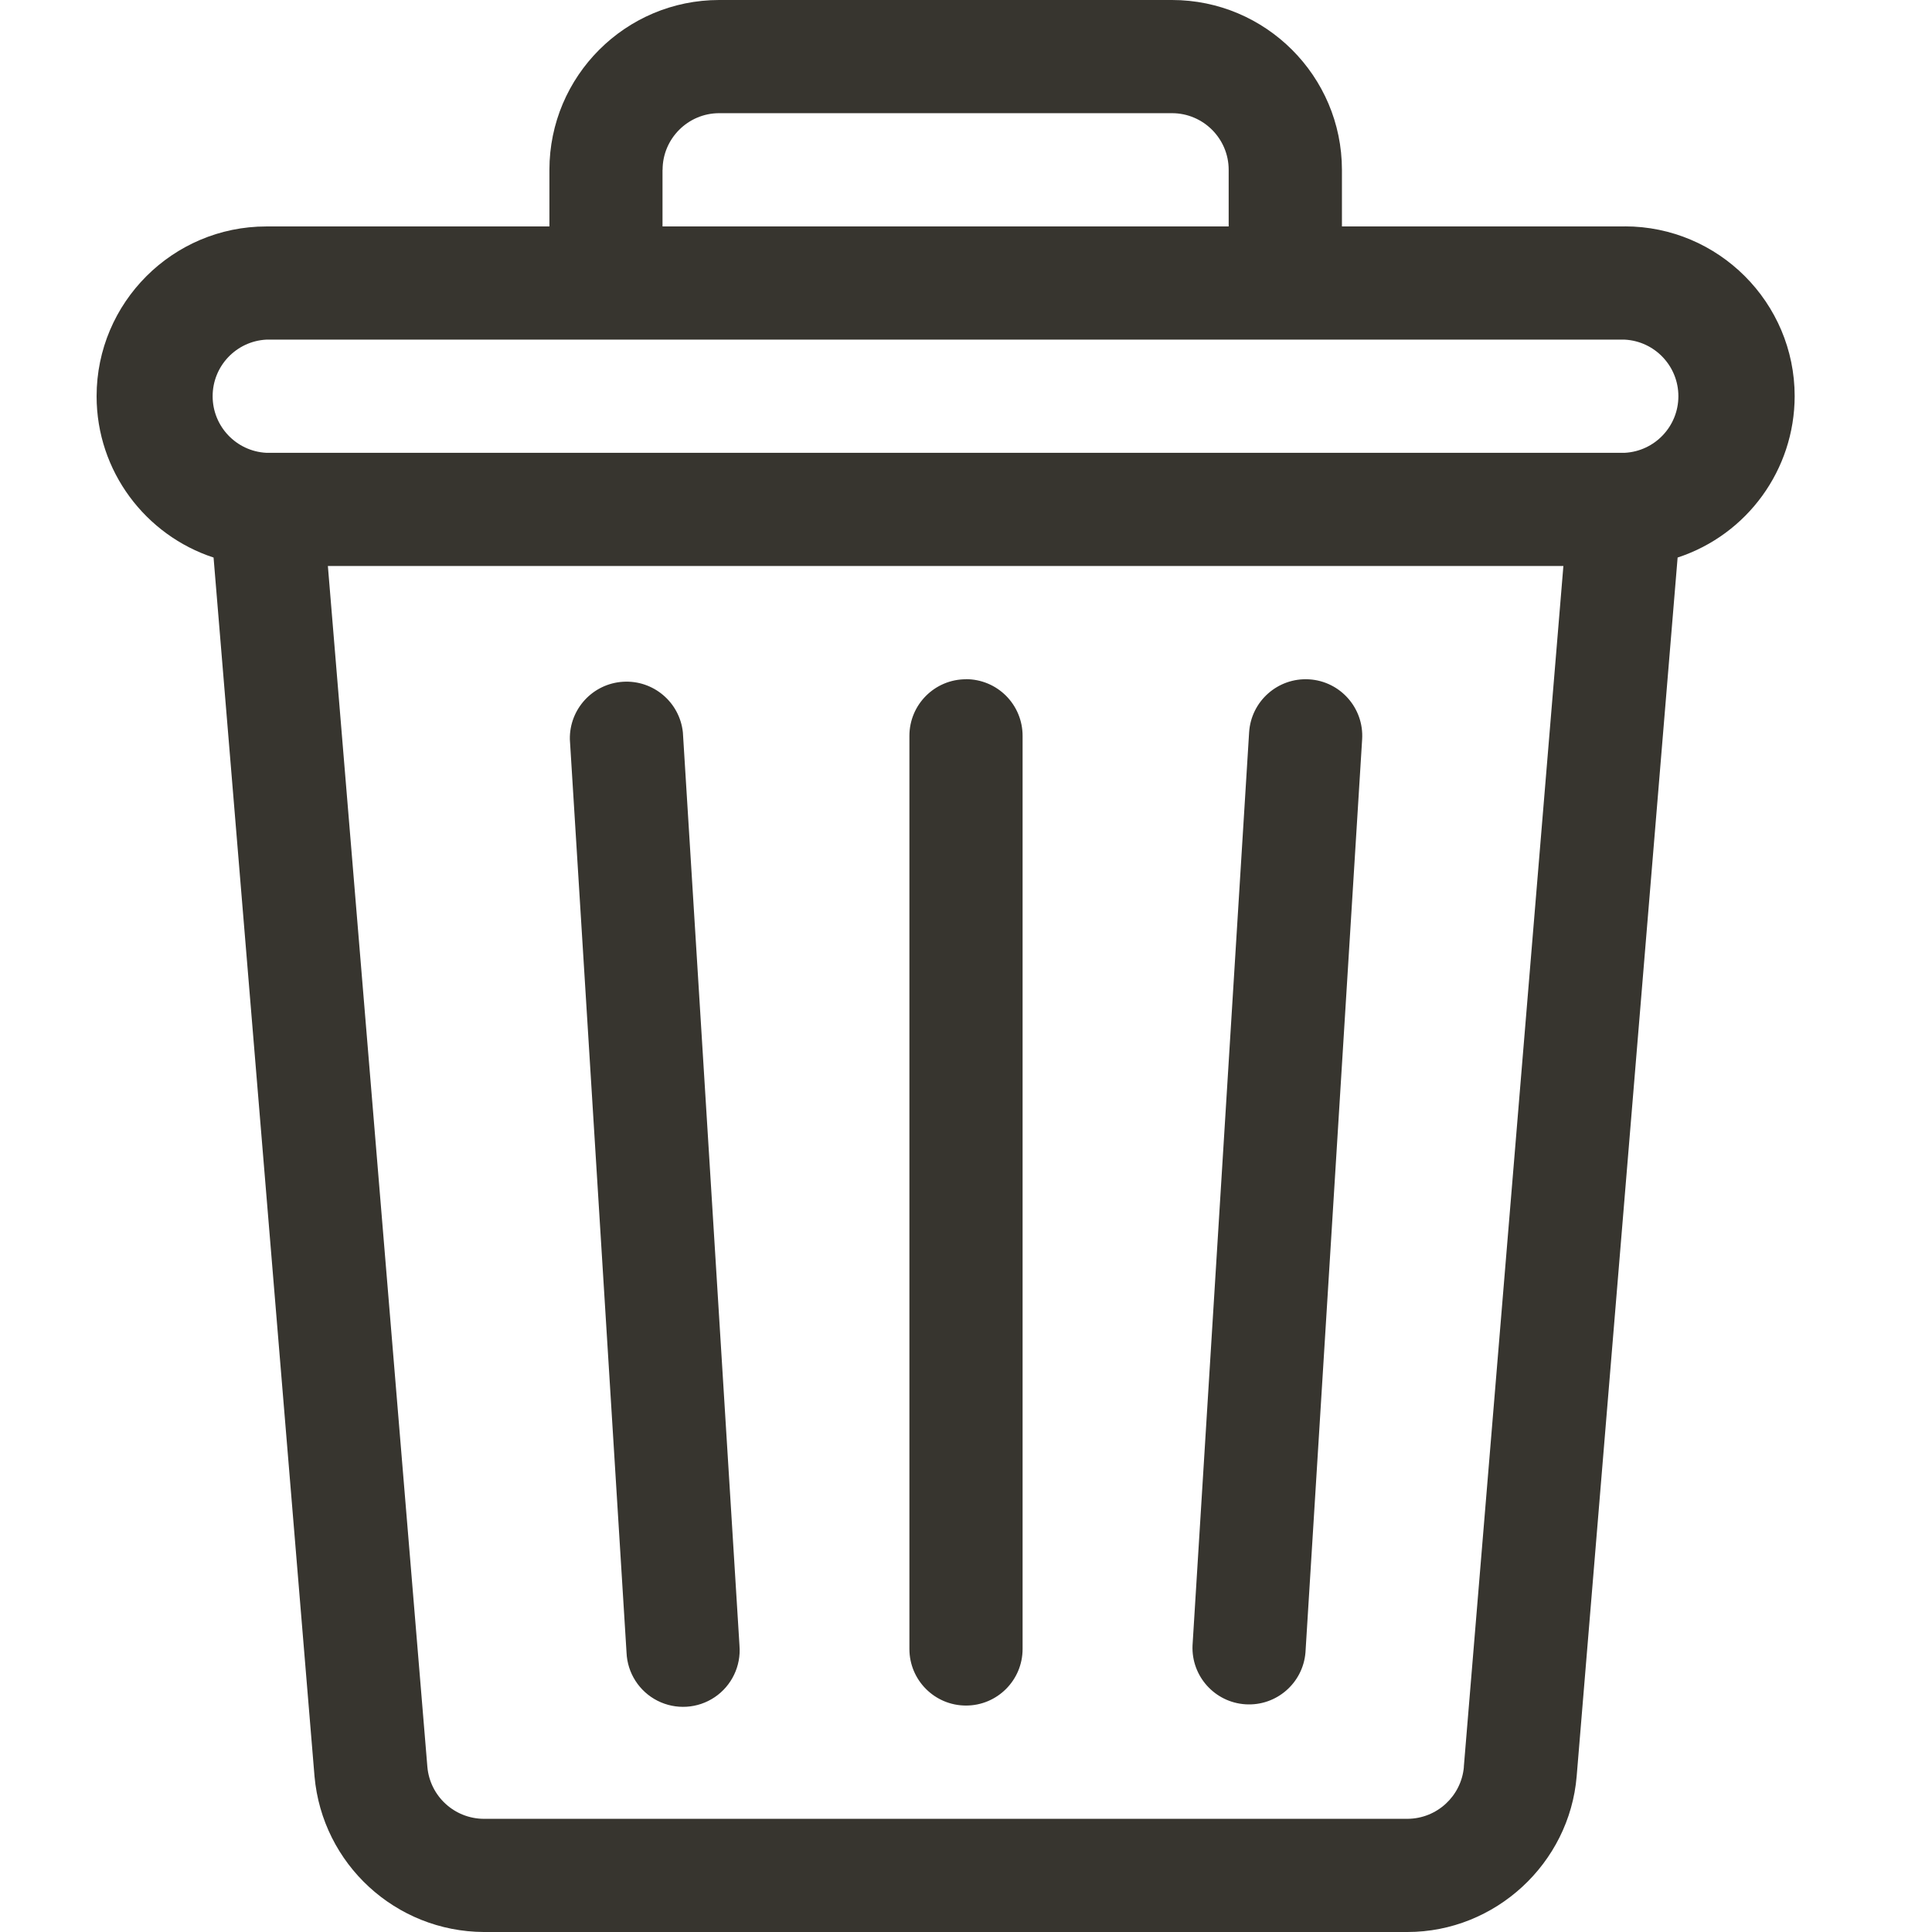
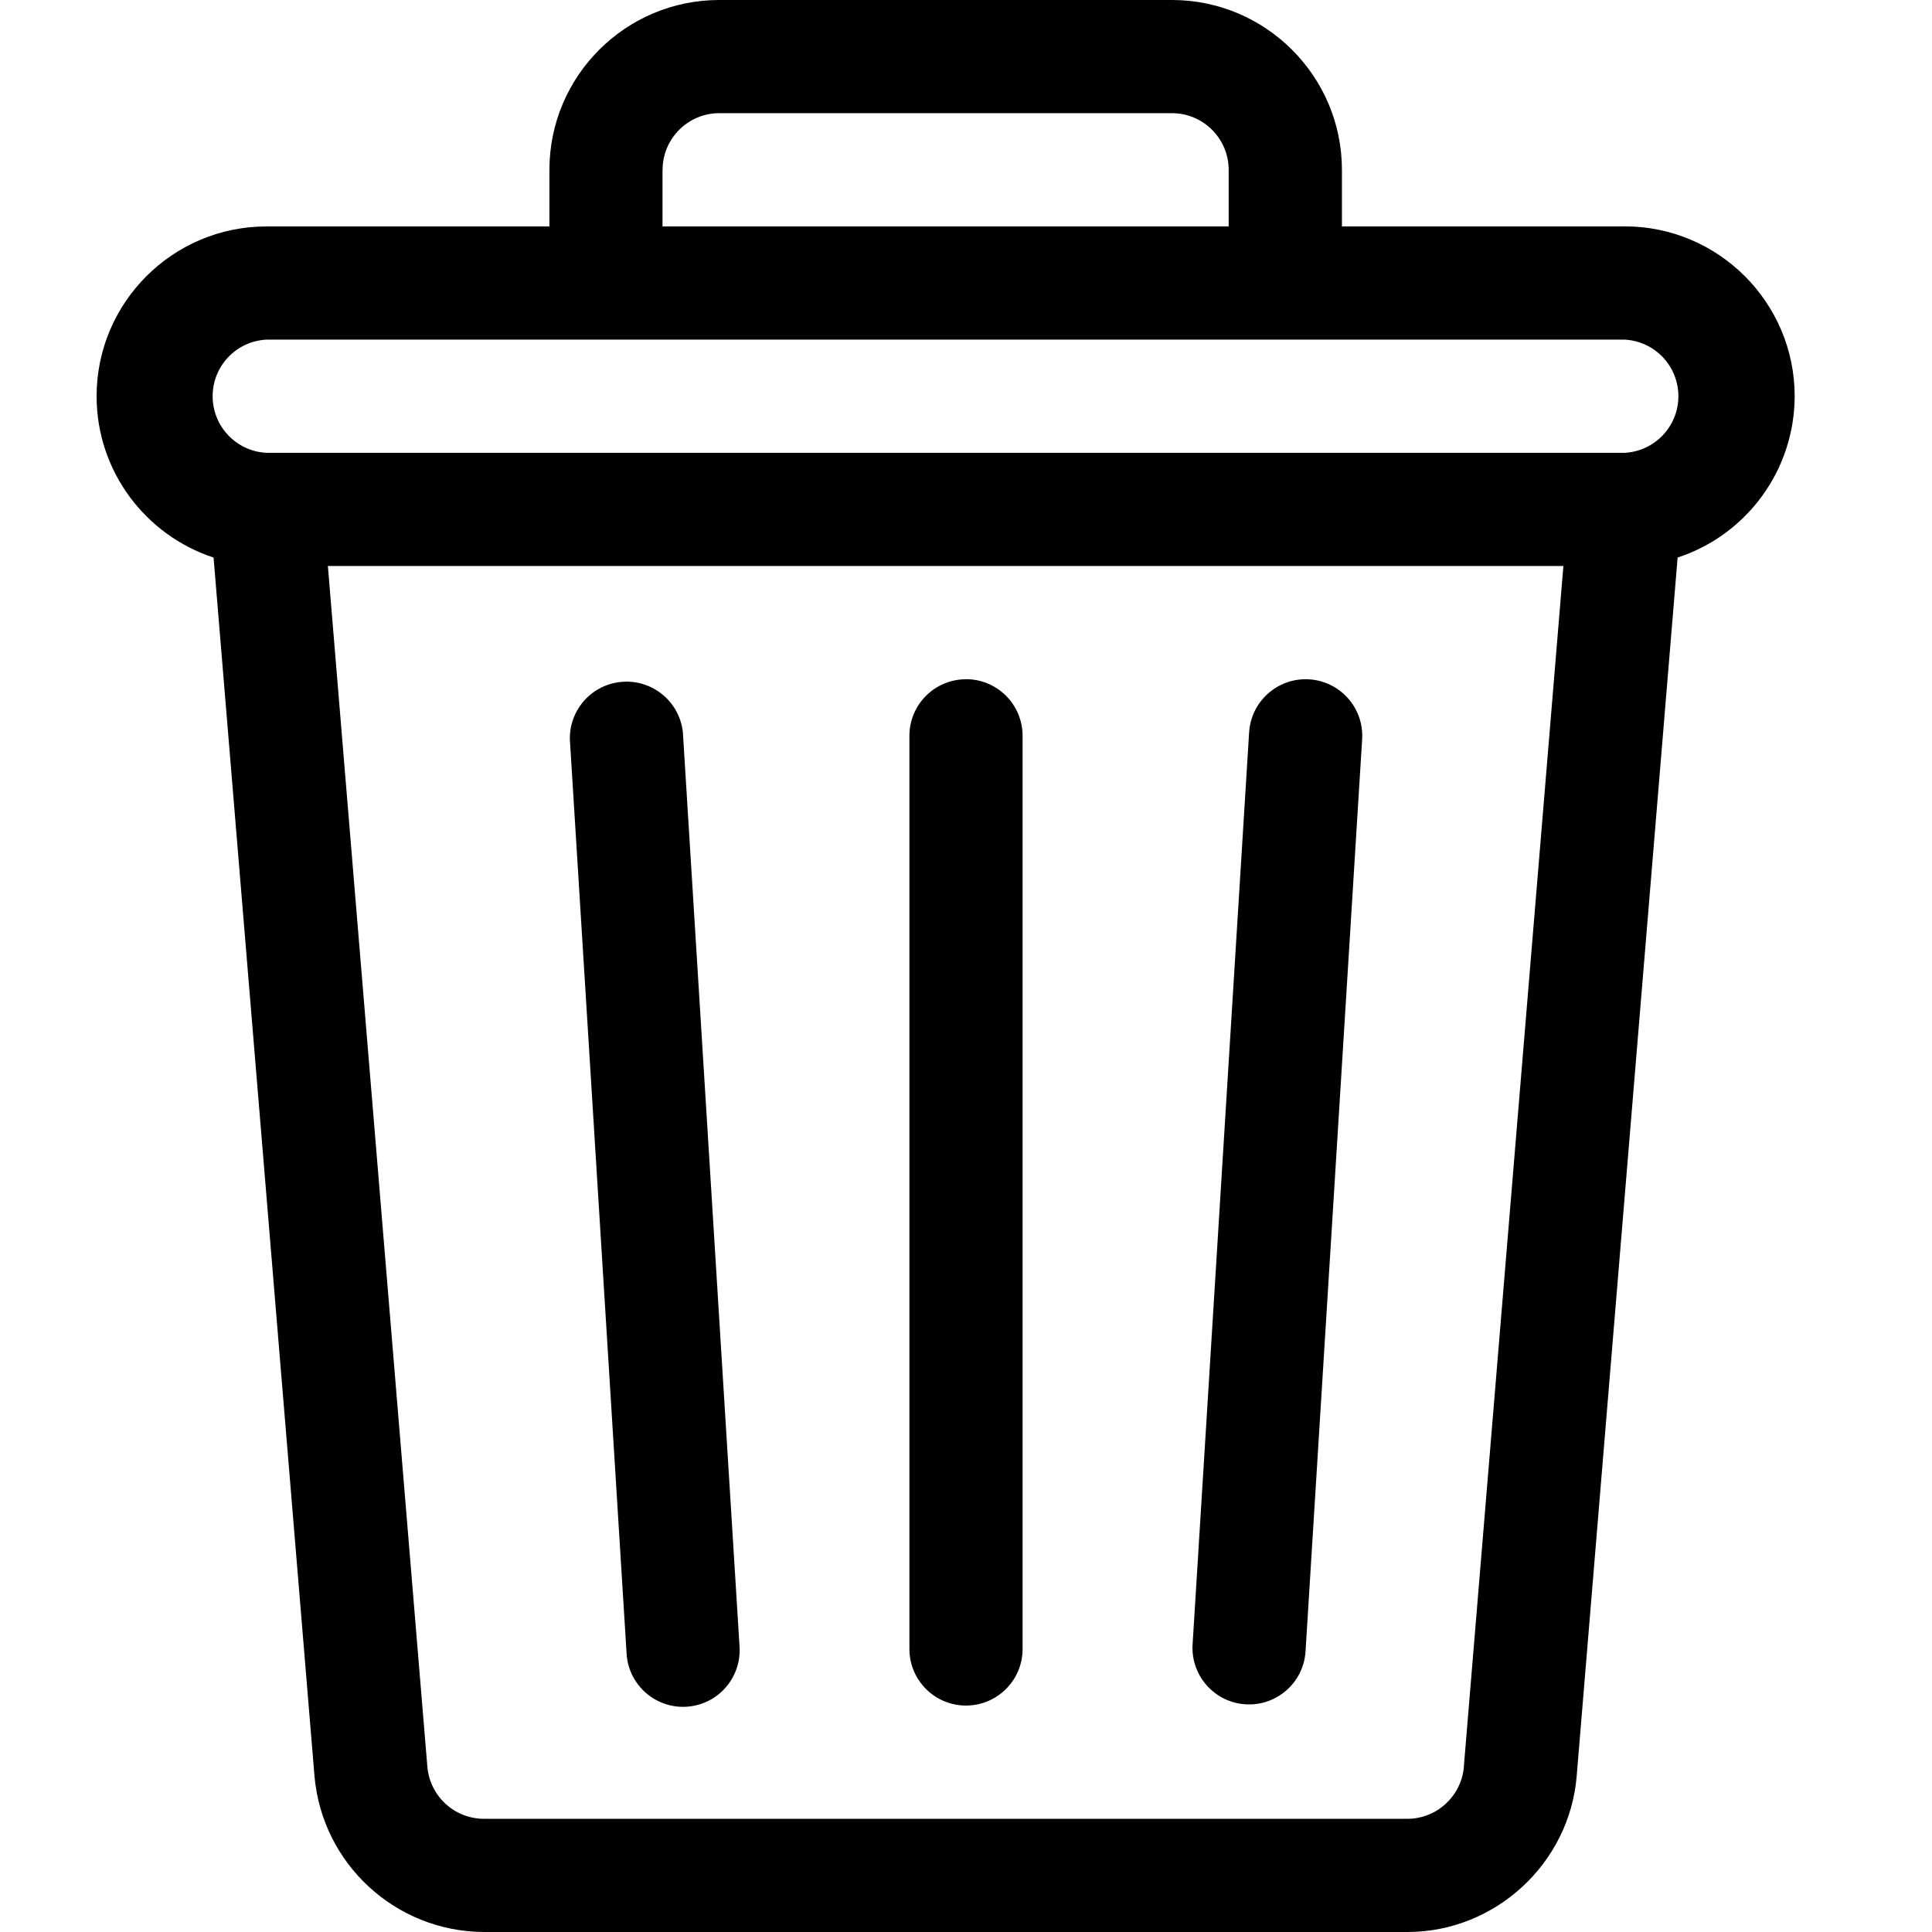
<svg xmlns="http://www.w3.org/2000/svg" fill="none" viewBox="0 0 24 24">
-   <path fill="#37352F" d="M20.184 2.813H16.67v-.704C16.669.946 15.722 0 14.559 0H8.934C7.771 0 6.825.946 6.825 2.11v.703H3.309c-1.163 0-2.109.946-2.109 2.109 0 .934.61 1.728 1.453 2.004l1.254 15.14A2.122 2.122 0 0 0 6.01 24h11.474c1.089 0 2.012-.85 2.102-1.935L20.84 6.926a2.113 2.113 0 0 0 1.454-2.004c0-1.163-.947-2.11-2.11-2.11ZM8.231 2.109c0-.387.316-.703.703-.703h5.625c.388 0 .704.316.704.703v.704H8.23v-.704Zm9.954 19.84a.707.707 0 0 1-.7.645H6.01a.707.707 0 0 1-.701-.645L4.073 7.031h15.348L18.184 21.95Zm2-16.324H3.308a.704.704 0 0 1 0-1.406h16.875a.704.704 0 0 1 0 1.406Z" />
-   <path fill="#37352F" d="M9.186 20.44 8.483 9.098a.704.704 0 0 0-1.404.087l.704 11.344a.703.703 0 1 0 1.403-.087ZM12 8.438a.703.703 0 0 0-.703.703v11.343a.703.703 0 0 0 1.406 0V9.141A.703.703 0 0 0 12 8.437ZM16.262 8.439a.704.704 0 0 0-.745.658l-.703 11.344a.703.703 0 0 0 1.403.087l.704-11.344a.703.703 0 0 0-.659-.745Z" />
+   <path fill="currentColor" d="M20.184 2.813H16.67v-.704C16.669.946 15.722 0 14.559 0H8.934C7.771 0 6.825.946 6.825 2.11v.703H3.309c-1.163 0-2.109.946-2.109 2.109 0 .934.61 1.728 1.453 2.004l1.254 15.14A2.122 2.122 0 0 0 6.01 24h11.474c1.089 0 2.012-.85 2.102-1.935L20.84 6.926a2.113 2.113 0 0 0 1.454-2.004c0-1.163-.947-2.11-2.11-2.11ZM8.231 2.109c0-.387.316-.703.703-.703h5.625c.388 0 .704.316.704.703v.704H8.23v-.704Zm9.954 19.84a.707.707 0 0 1-.7.645H6.01a.707.707 0 0 1-.701-.645L4.073 7.031h15.348L18.184 21.95Zm2-16.324H3.308a.704.704 0 0 1 0-1.406h16.875a.704.704 0 0 1 0 1.406Z" />
+   <path fill="currentColor" d="M9.186 20.44 8.483 9.098a.704.704 0 0 0-1.404.087l.704 11.344a.703.703 0 1 0 1.403-.087ZM12 8.438a.703.703 0 0 0-.703.703v11.343a.703.703 0 0 0 1.406 0V9.141A.703.703 0 0 0 12 8.437ZM16.262 8.439a.704.704 0 0 0-.745.658l-.703 11.344a.703.703 0 0 0 1.403.087l.704-11.344a.703.703 0 0 0-.659-.745Z" />
</svg>
